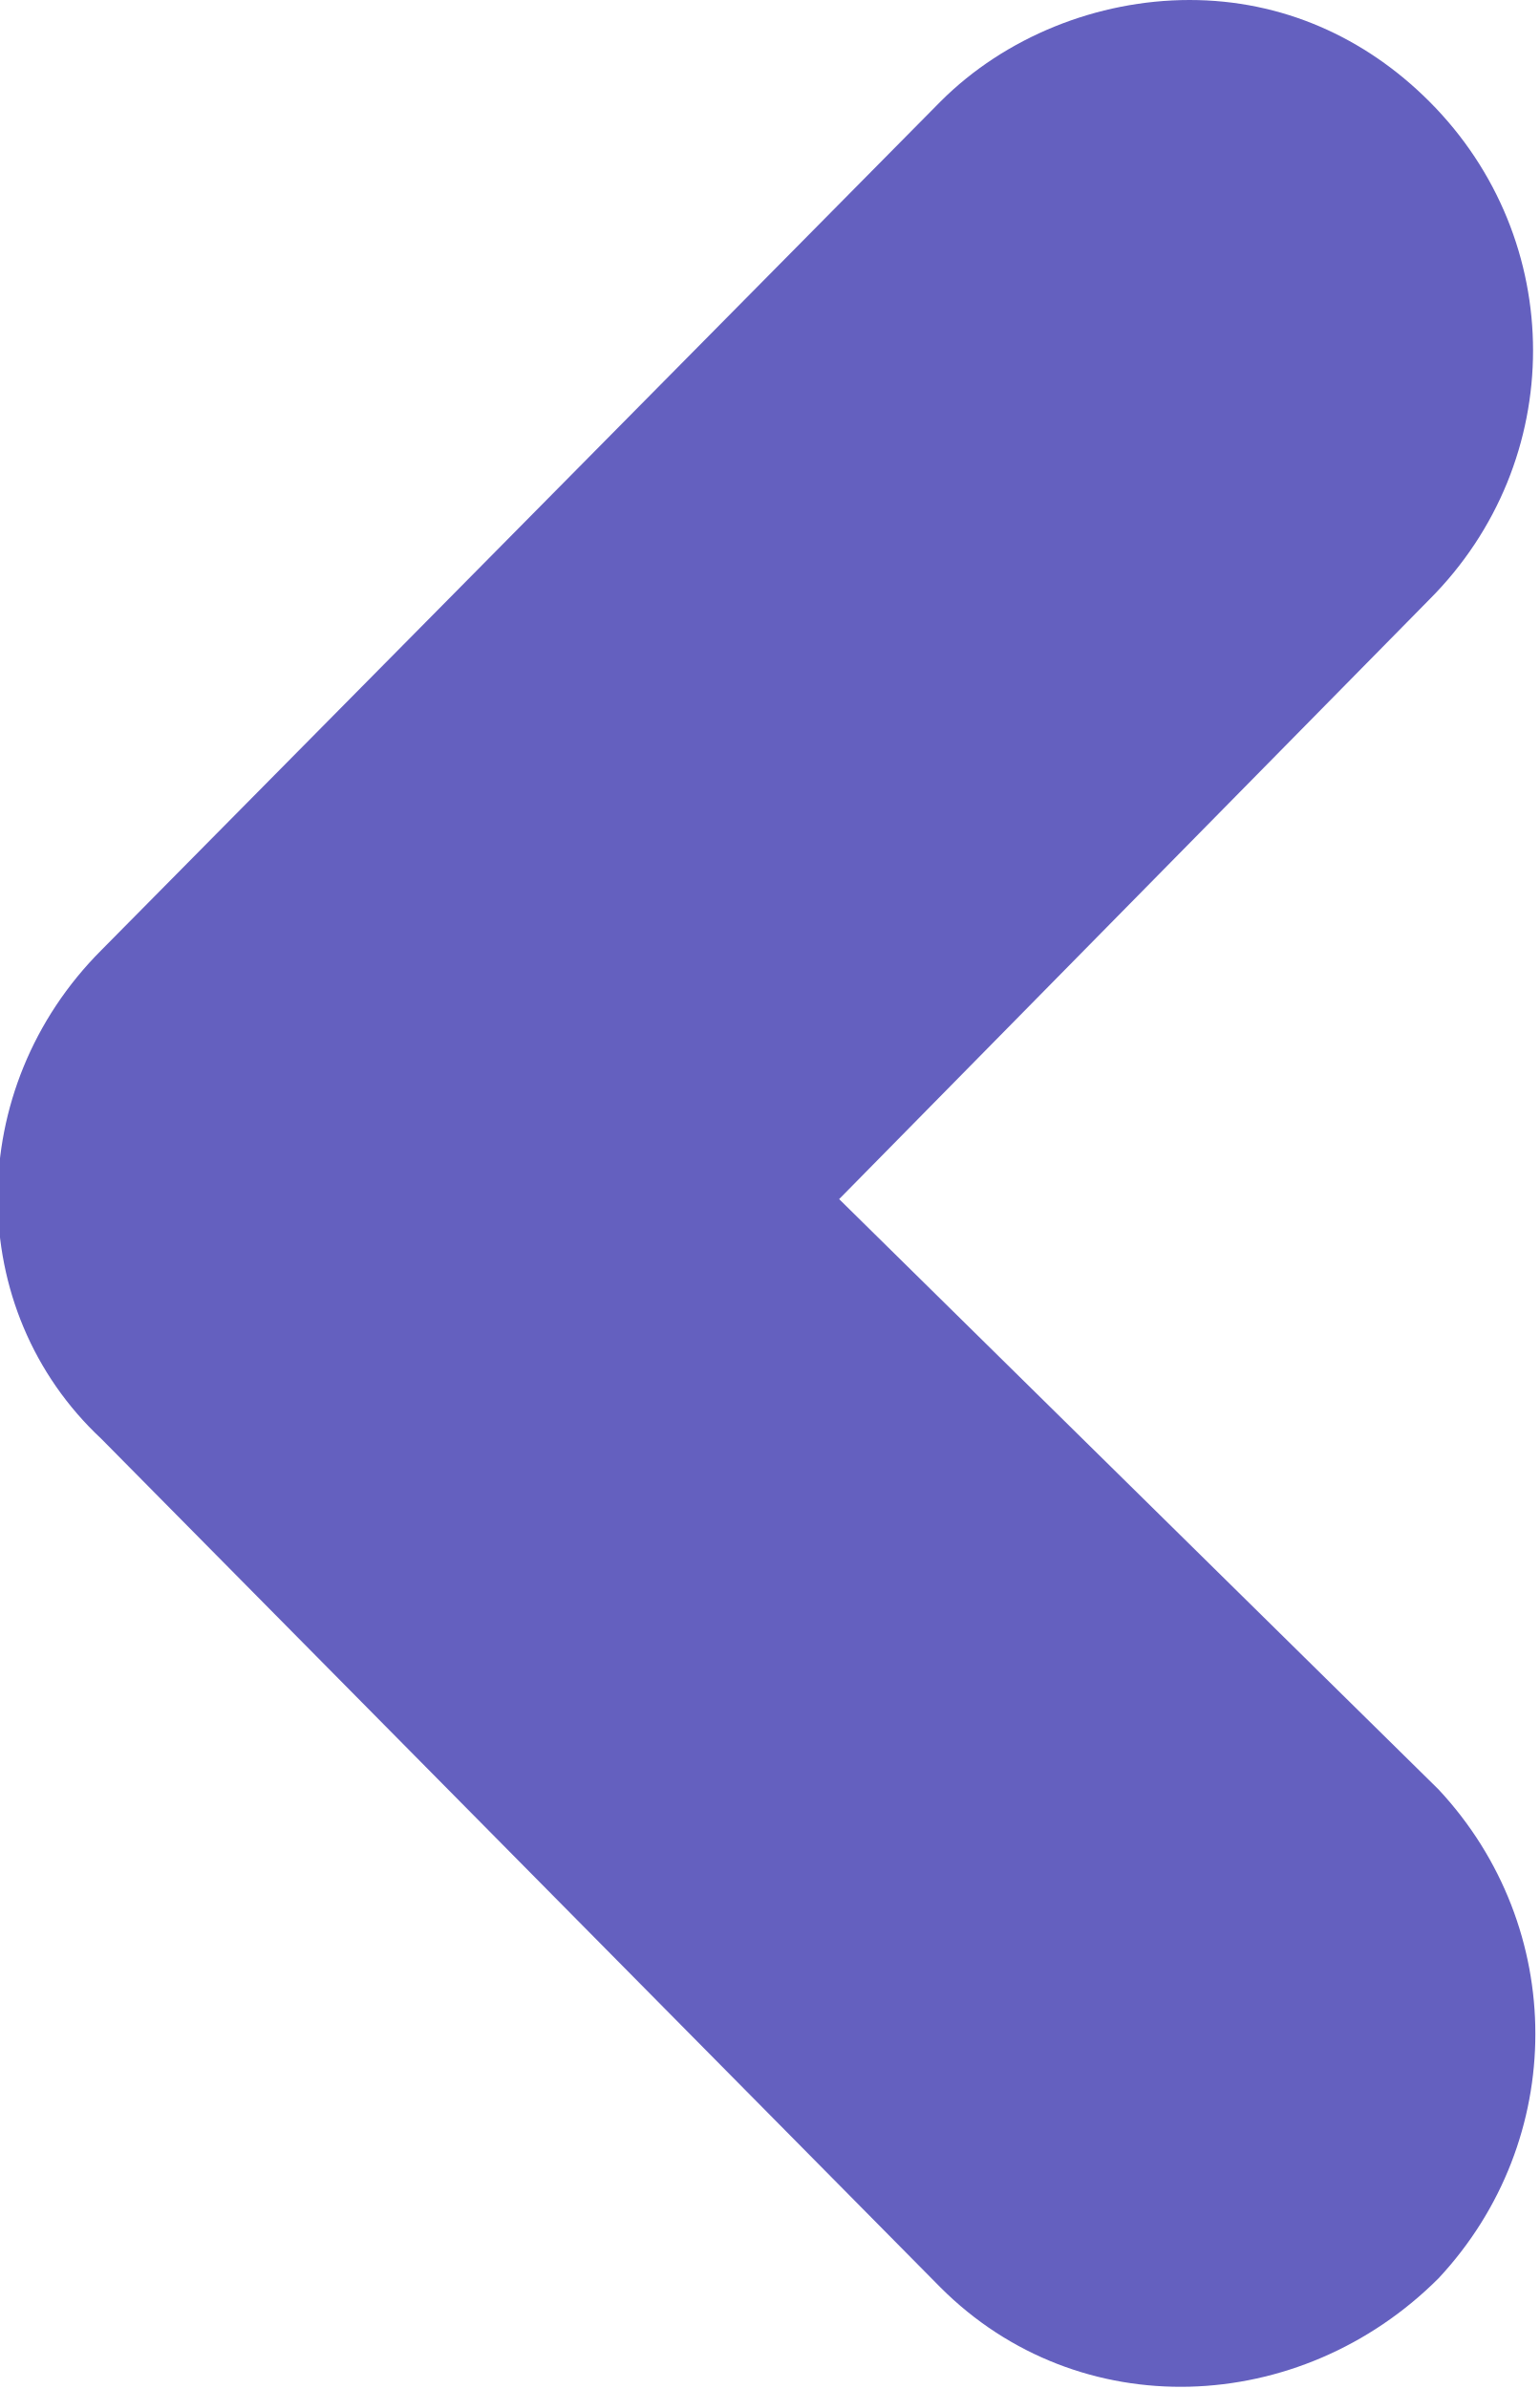
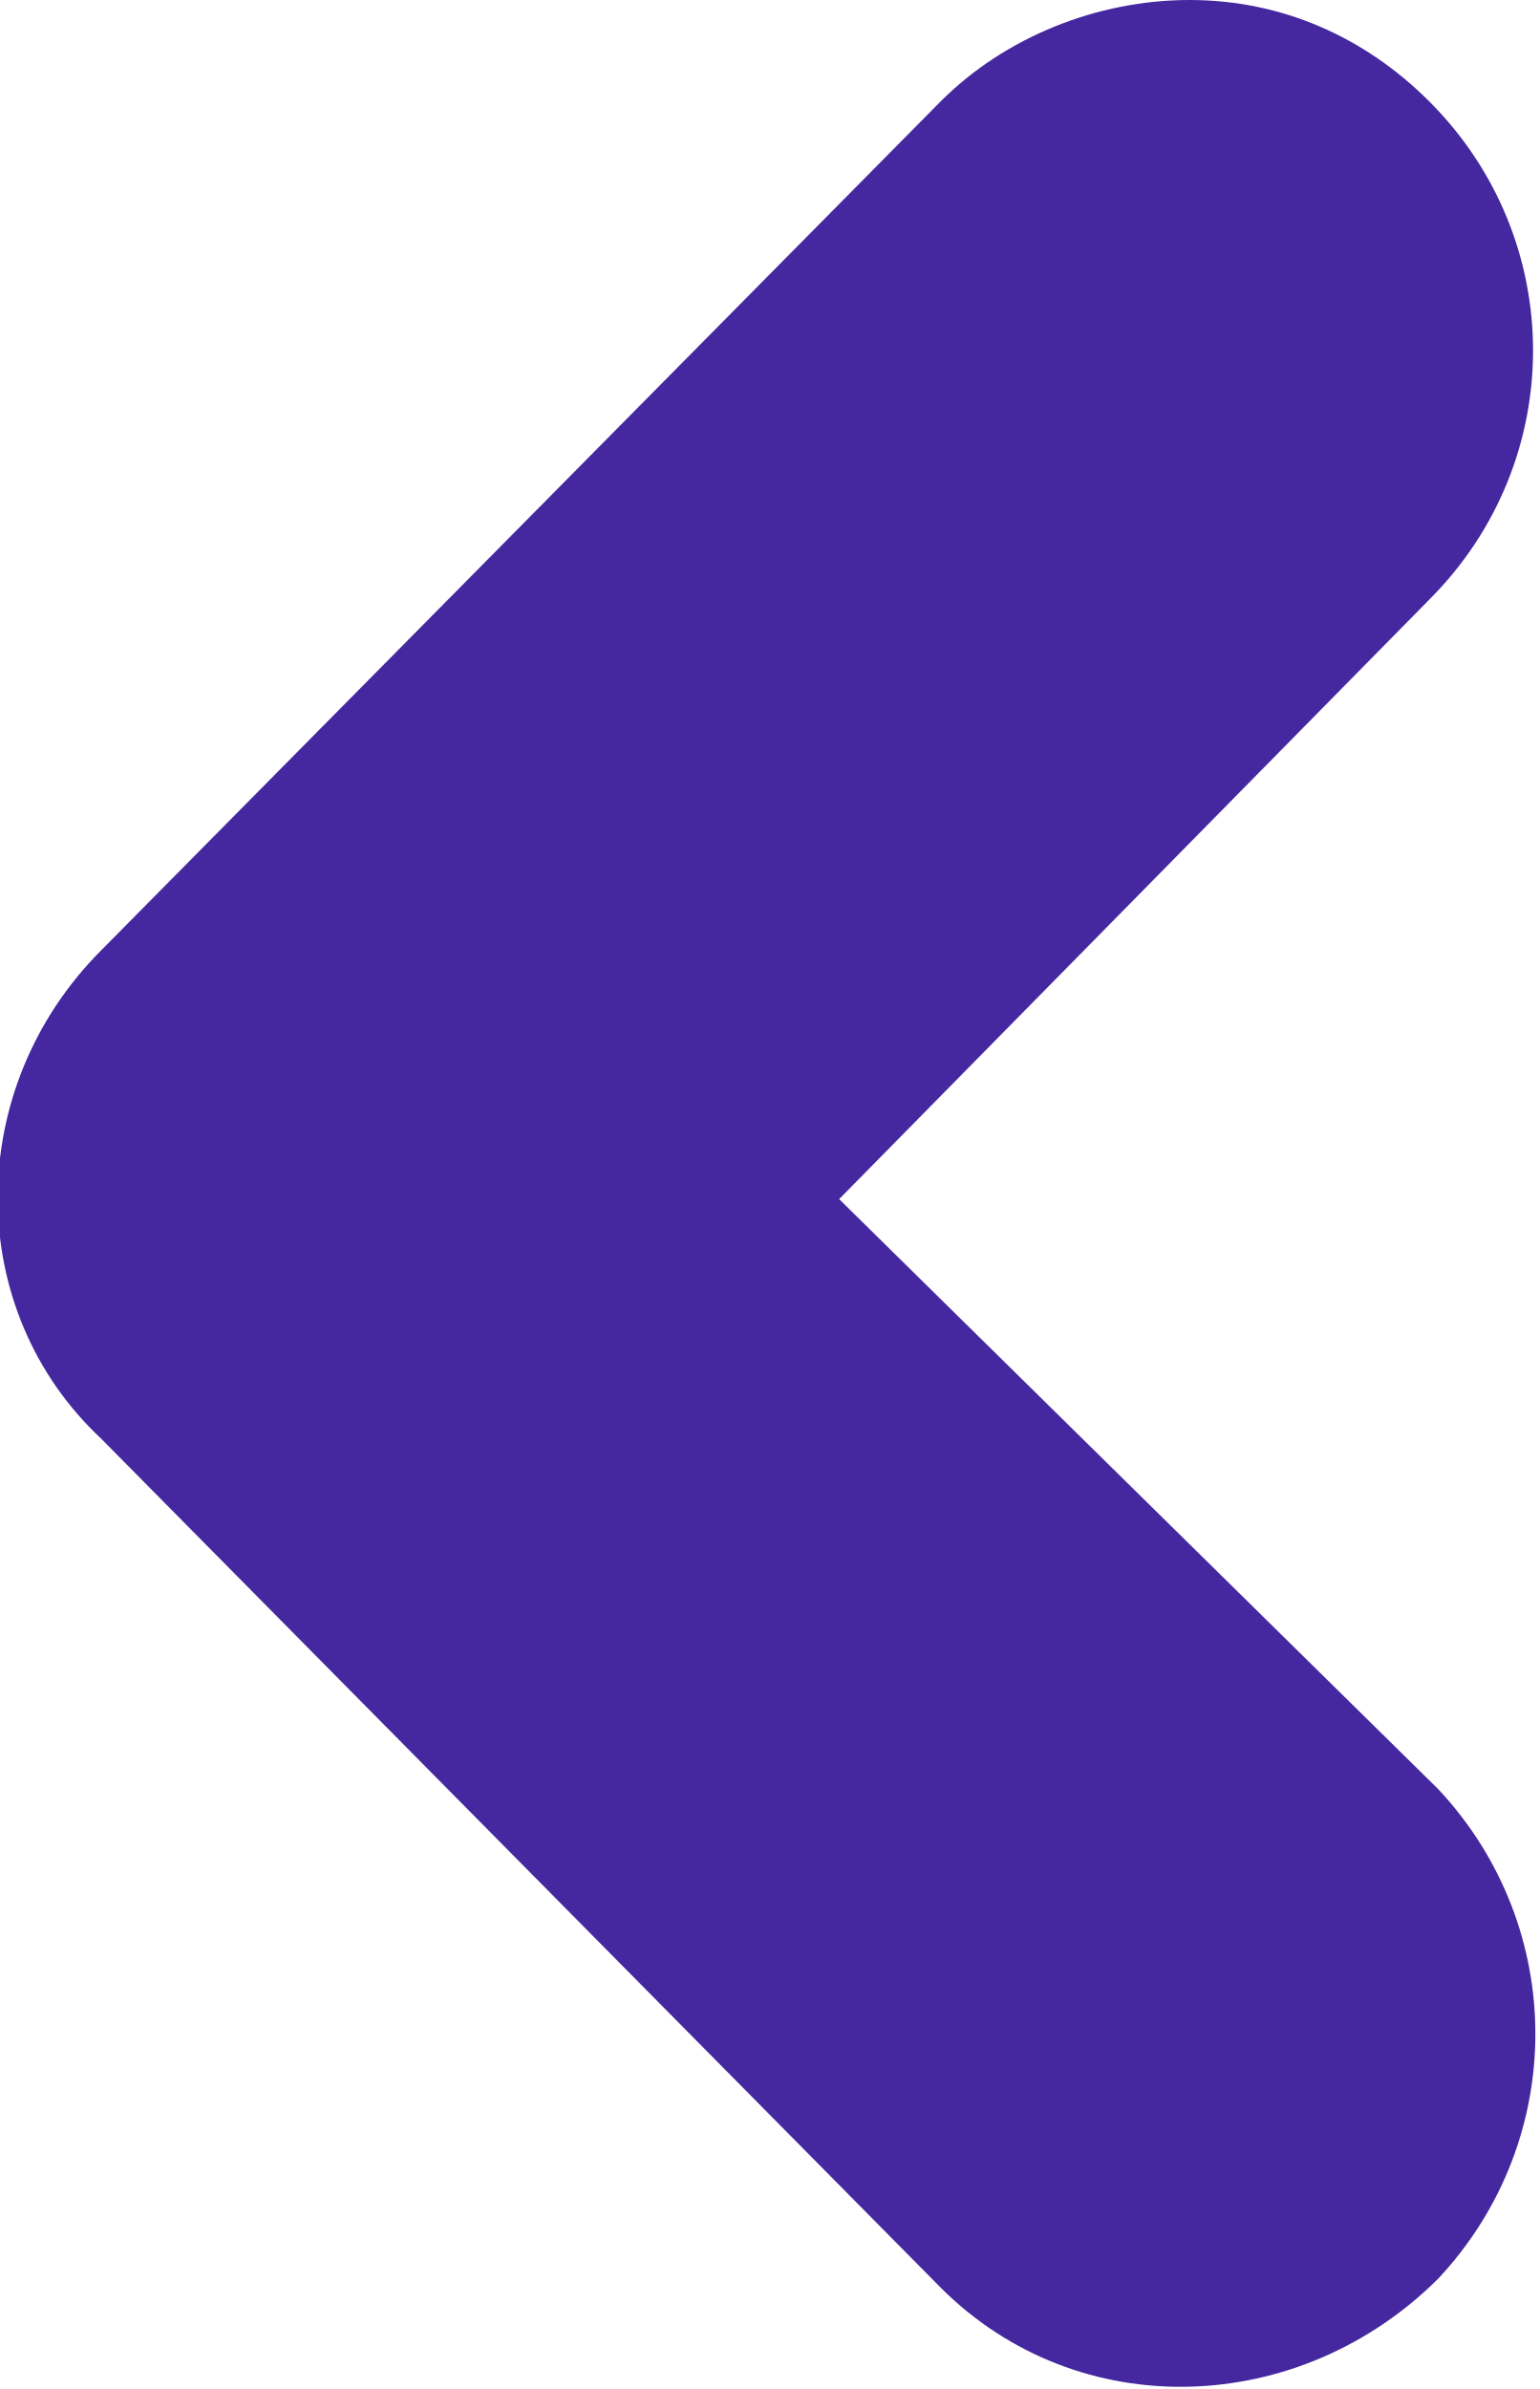
<svg xmlns="http://www.w3.org/2000/svg" id="Layer_1" viewBox="0 0 16.7 25.9">
-   <style>.st0{fill:#6460bf}</style>
+   <style>.st0{fill:#4527A0}</style>
  <path id="arrows_02" class="st0" d="M12.9 0c-1 0-2 .4-2.7 1.1l-9.1 9.2c-1.5 1.5-1.5 3.9 0 5.3l9.1 9.2c1.5 1.5 3.9 1.4 5.4-.1 1.4-1.5 1.4-3.8 0-5.3L9.1 13l6.4-6.5C17 5 17 2.6 15.5 1.1 14.8.4 13.9 0 12.9 0z" />
</svg>
